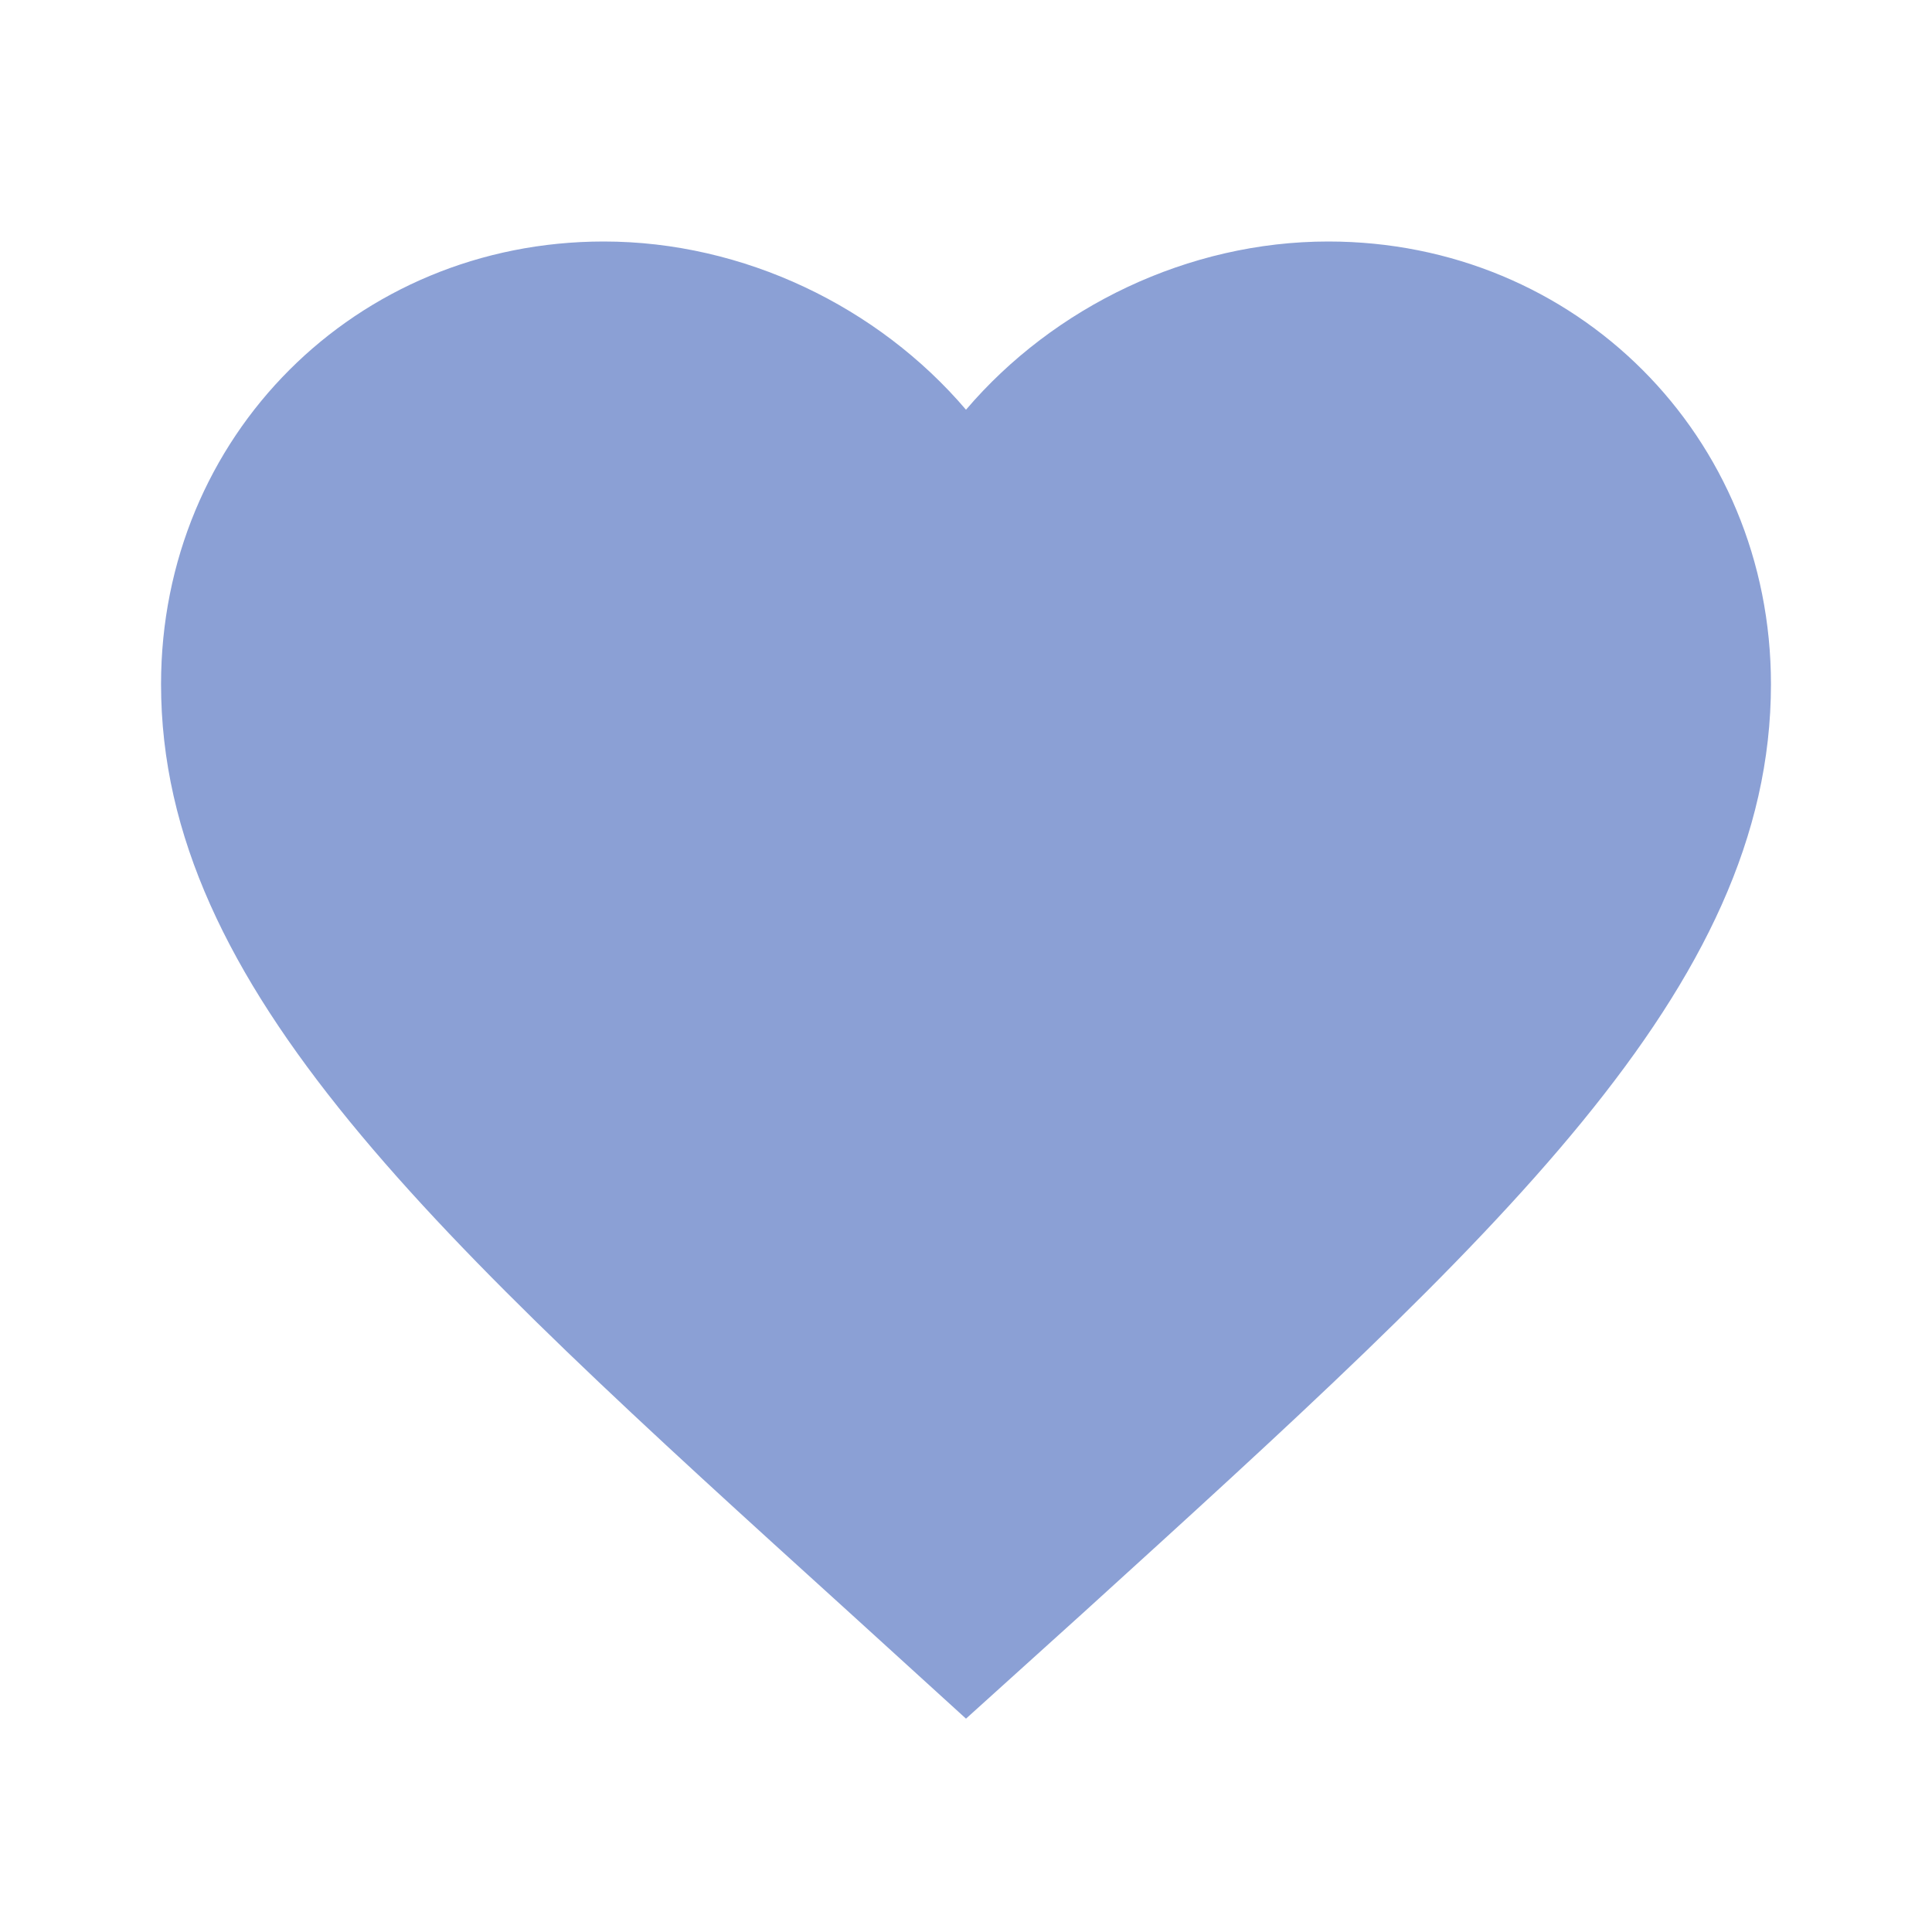
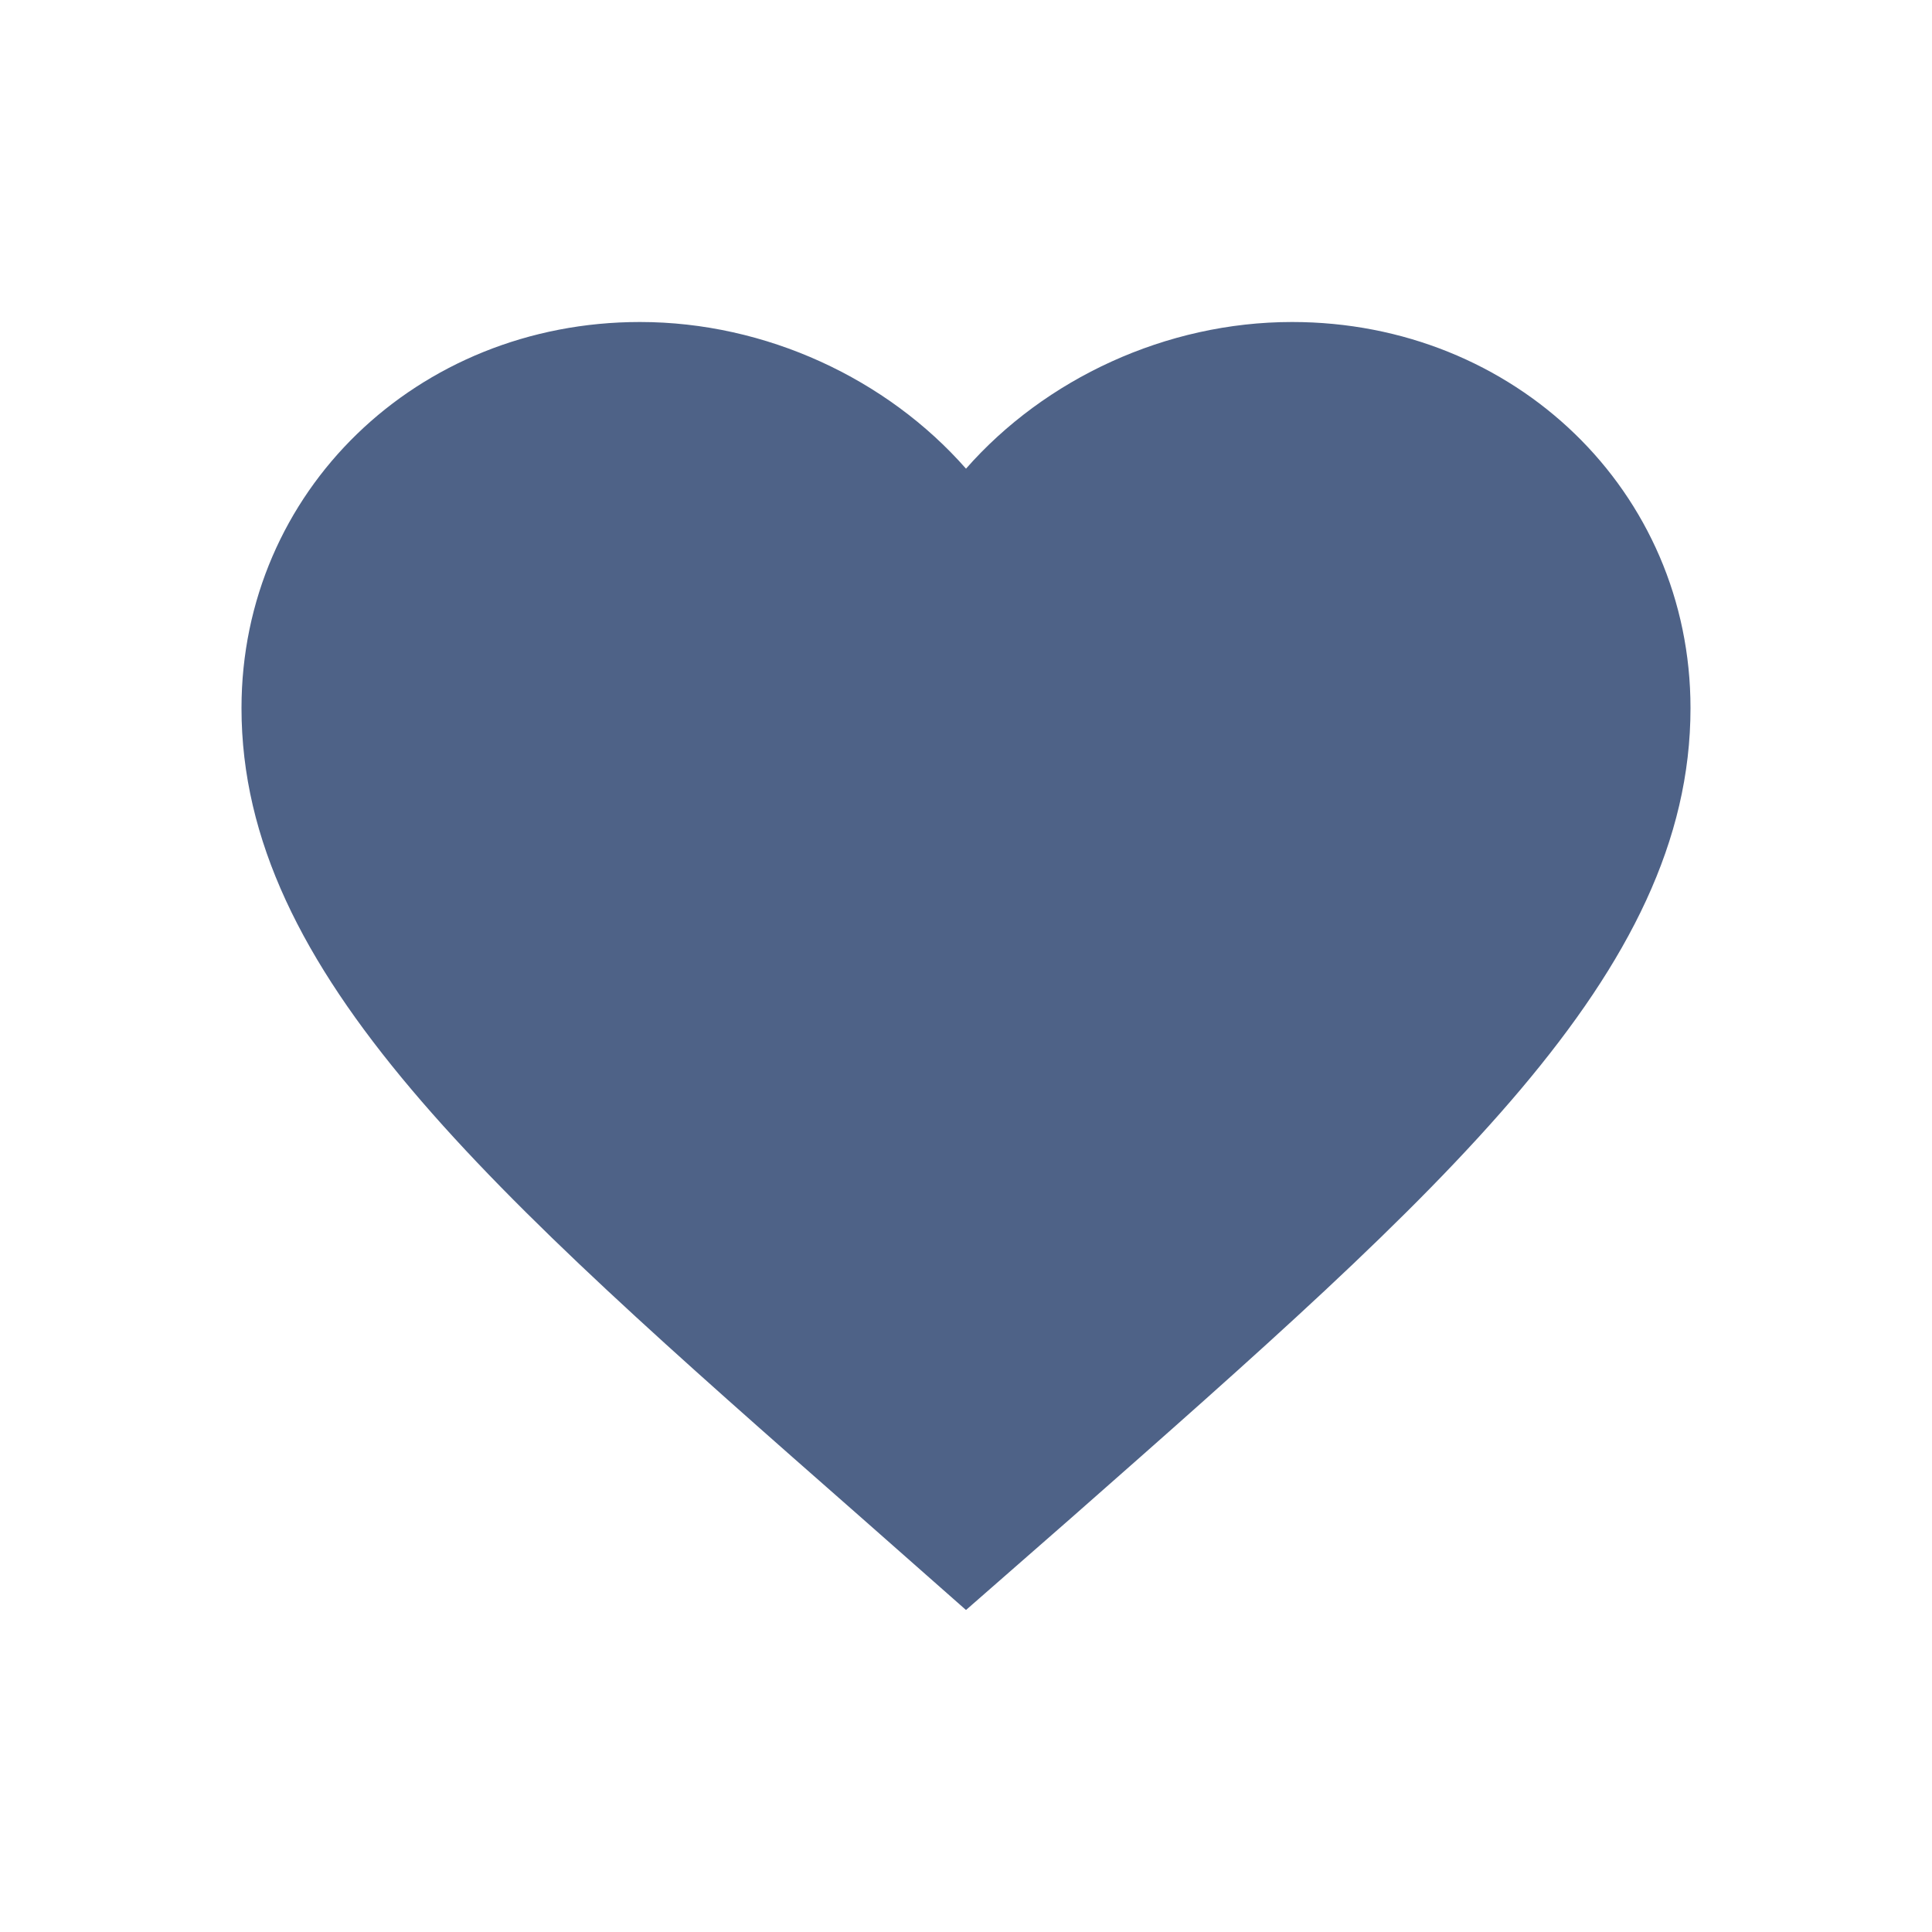
- <svg xmlns="http://www.w3.org/2000/svg" width="14" height="14" viewBox="0 0 14 14" fill="none">
-   <path fill-rule="evenodd" clip-rule="evenodd" d="M7 12.454L6.154 11.684C3.15 8.96 1.167 7.163 1.167 4.958C1.167 3.162 2.578 1.75 4.375 1.75C5.39 1.75 6.364 2.223 7 2.969C7.636 2.223 8.61 1.75 9.625 1.75C11.421 1.75 12.833 3.162 12.833 4.958C12.833 7.163 10.85 8.96 7.846 11.69L7 12.454Z" fill="#7F96D1" fill-opacity="0.9" />
+ <svg xmlns="http://www.w3.org/2000/svg" width="24" height="24" viewBox="0 0 24 24" fill="none">
+   <g id="icon_hart">
+     <path id="icon" fill-rule="evenodd" clip-rule="evenodd" d="M12 20L10.695 18.849C6.06 14.777 3 12.092 3 8.796C3 6.11 5.178 4 7.95 4C9.516 4 11.019 4.706 12 5.822C12.981 4.706 14.484 4 16.05 4C18.822 4 21 6.11 21 8.796C21 12.092 17.94 14.777 13.305 18.858L12 20Z" fill="#4E6287" />
+   </g>
</svg>
